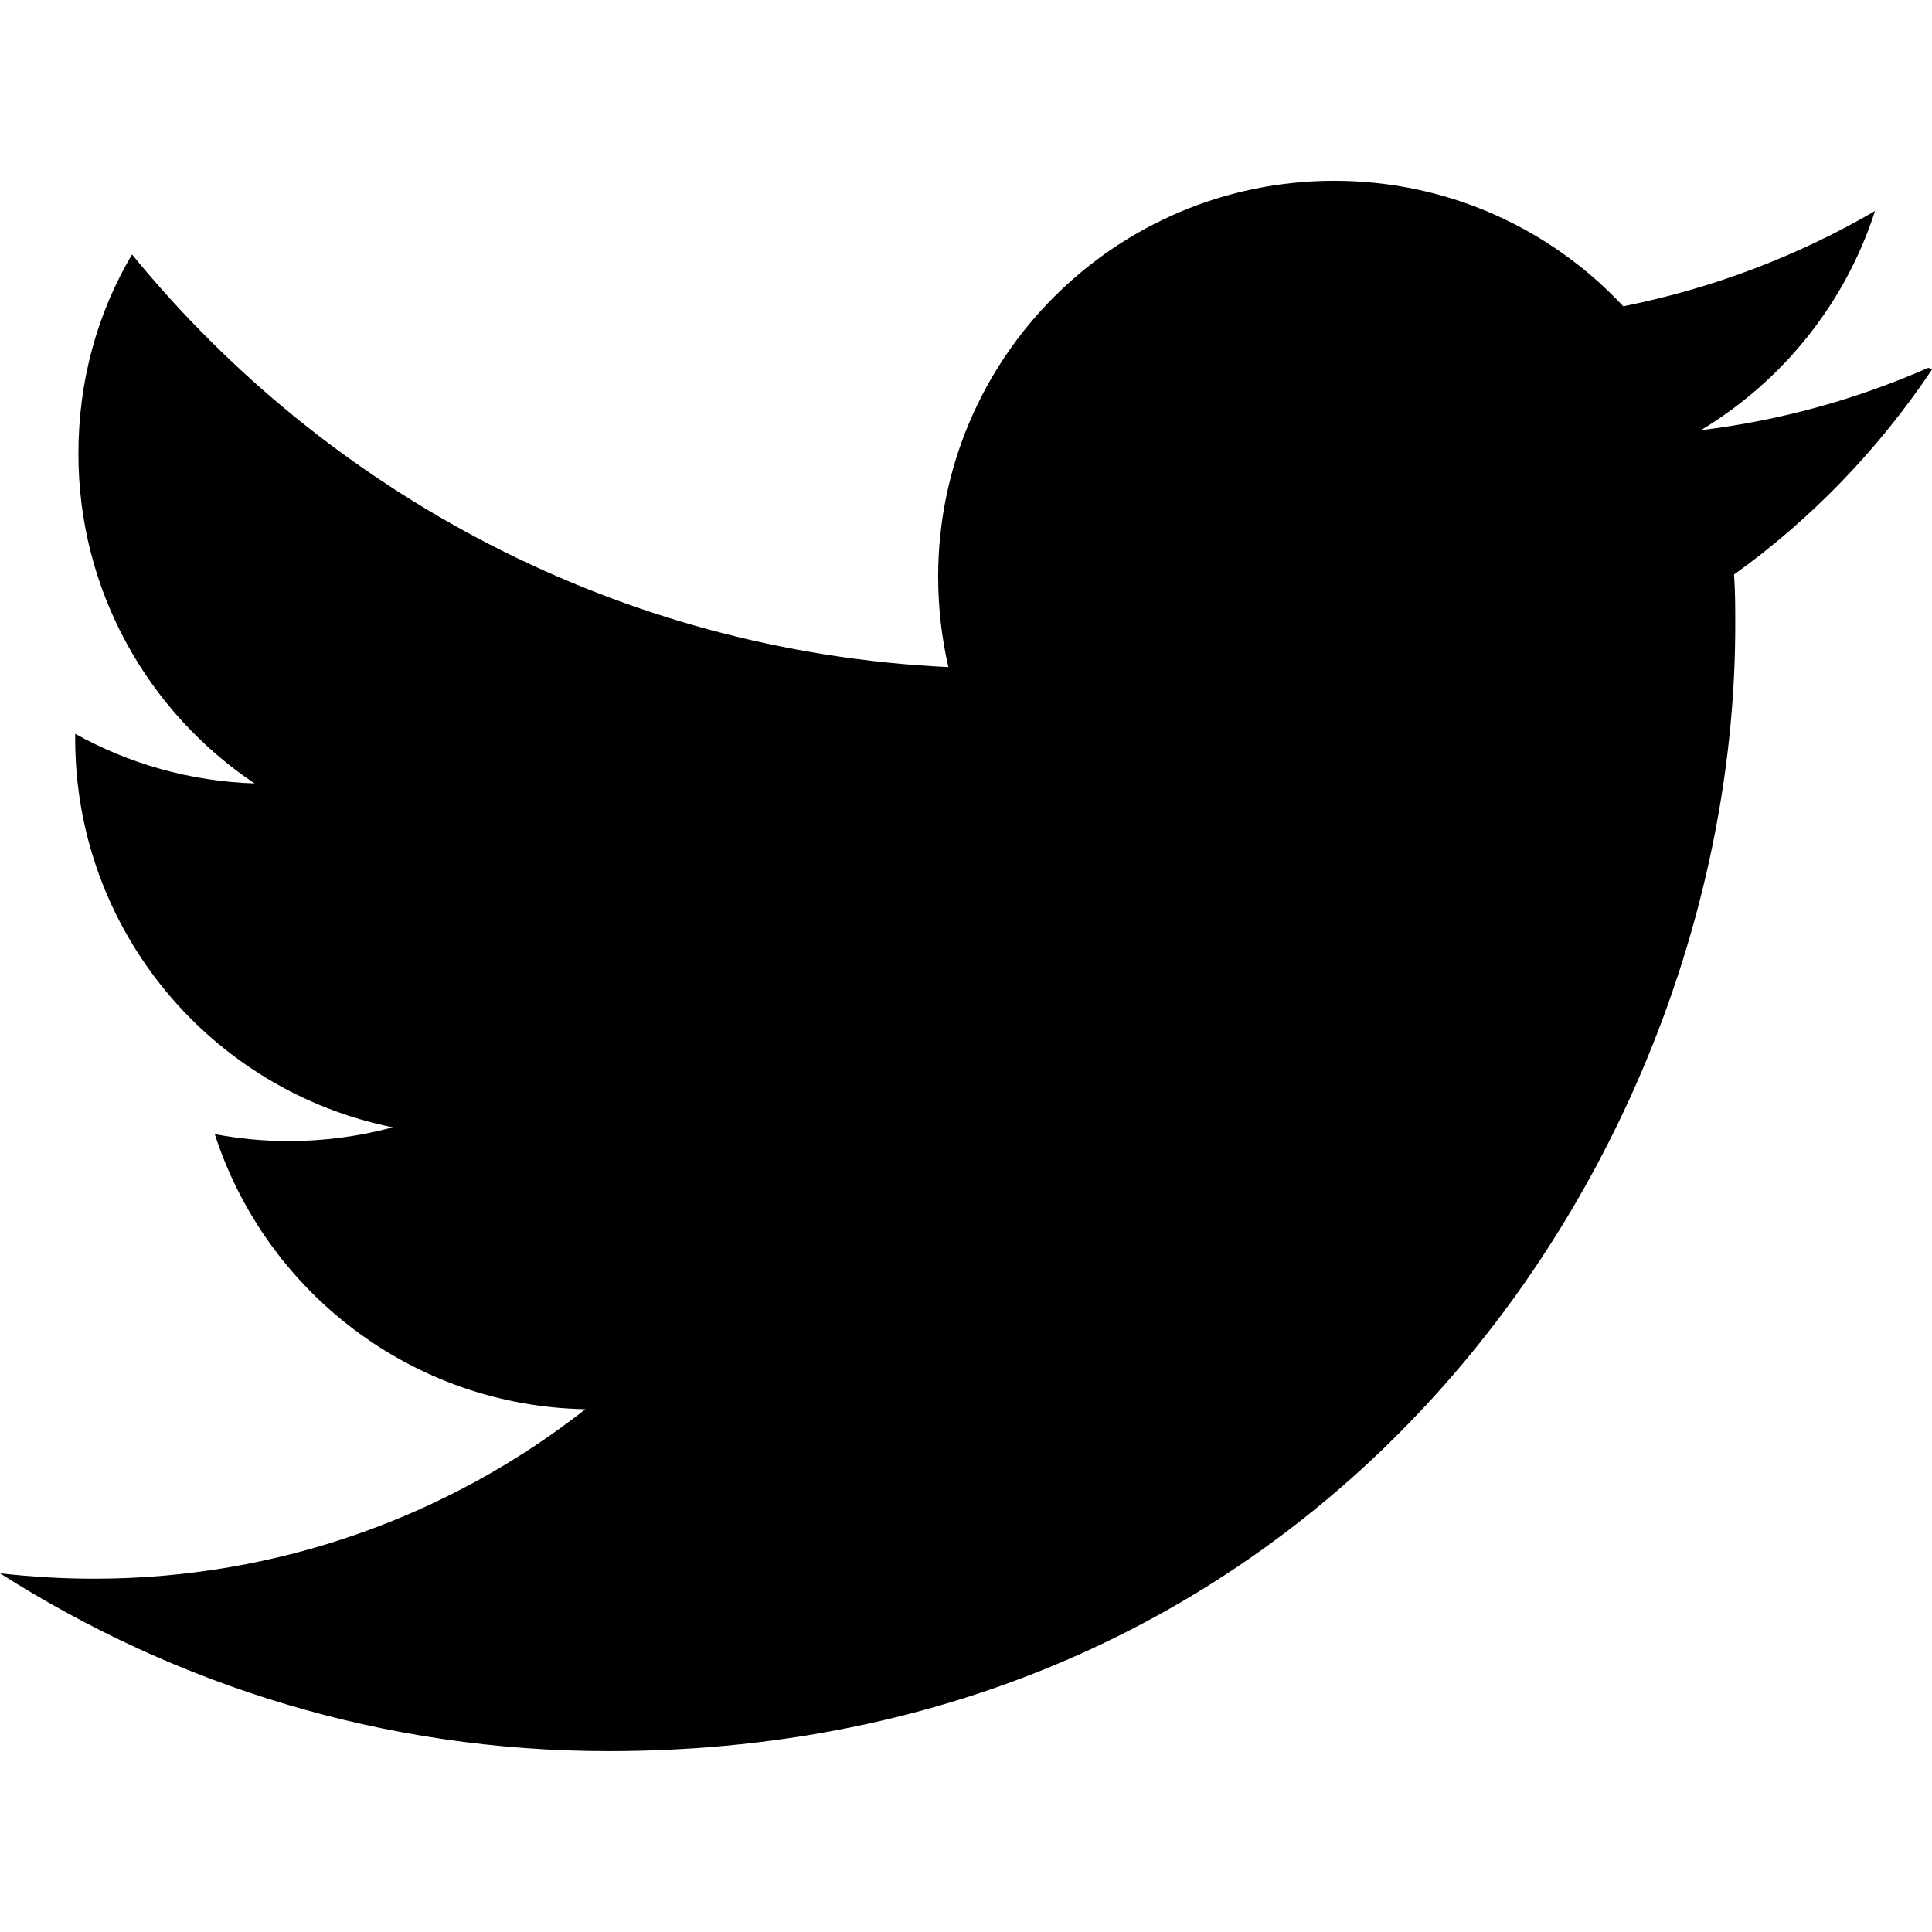
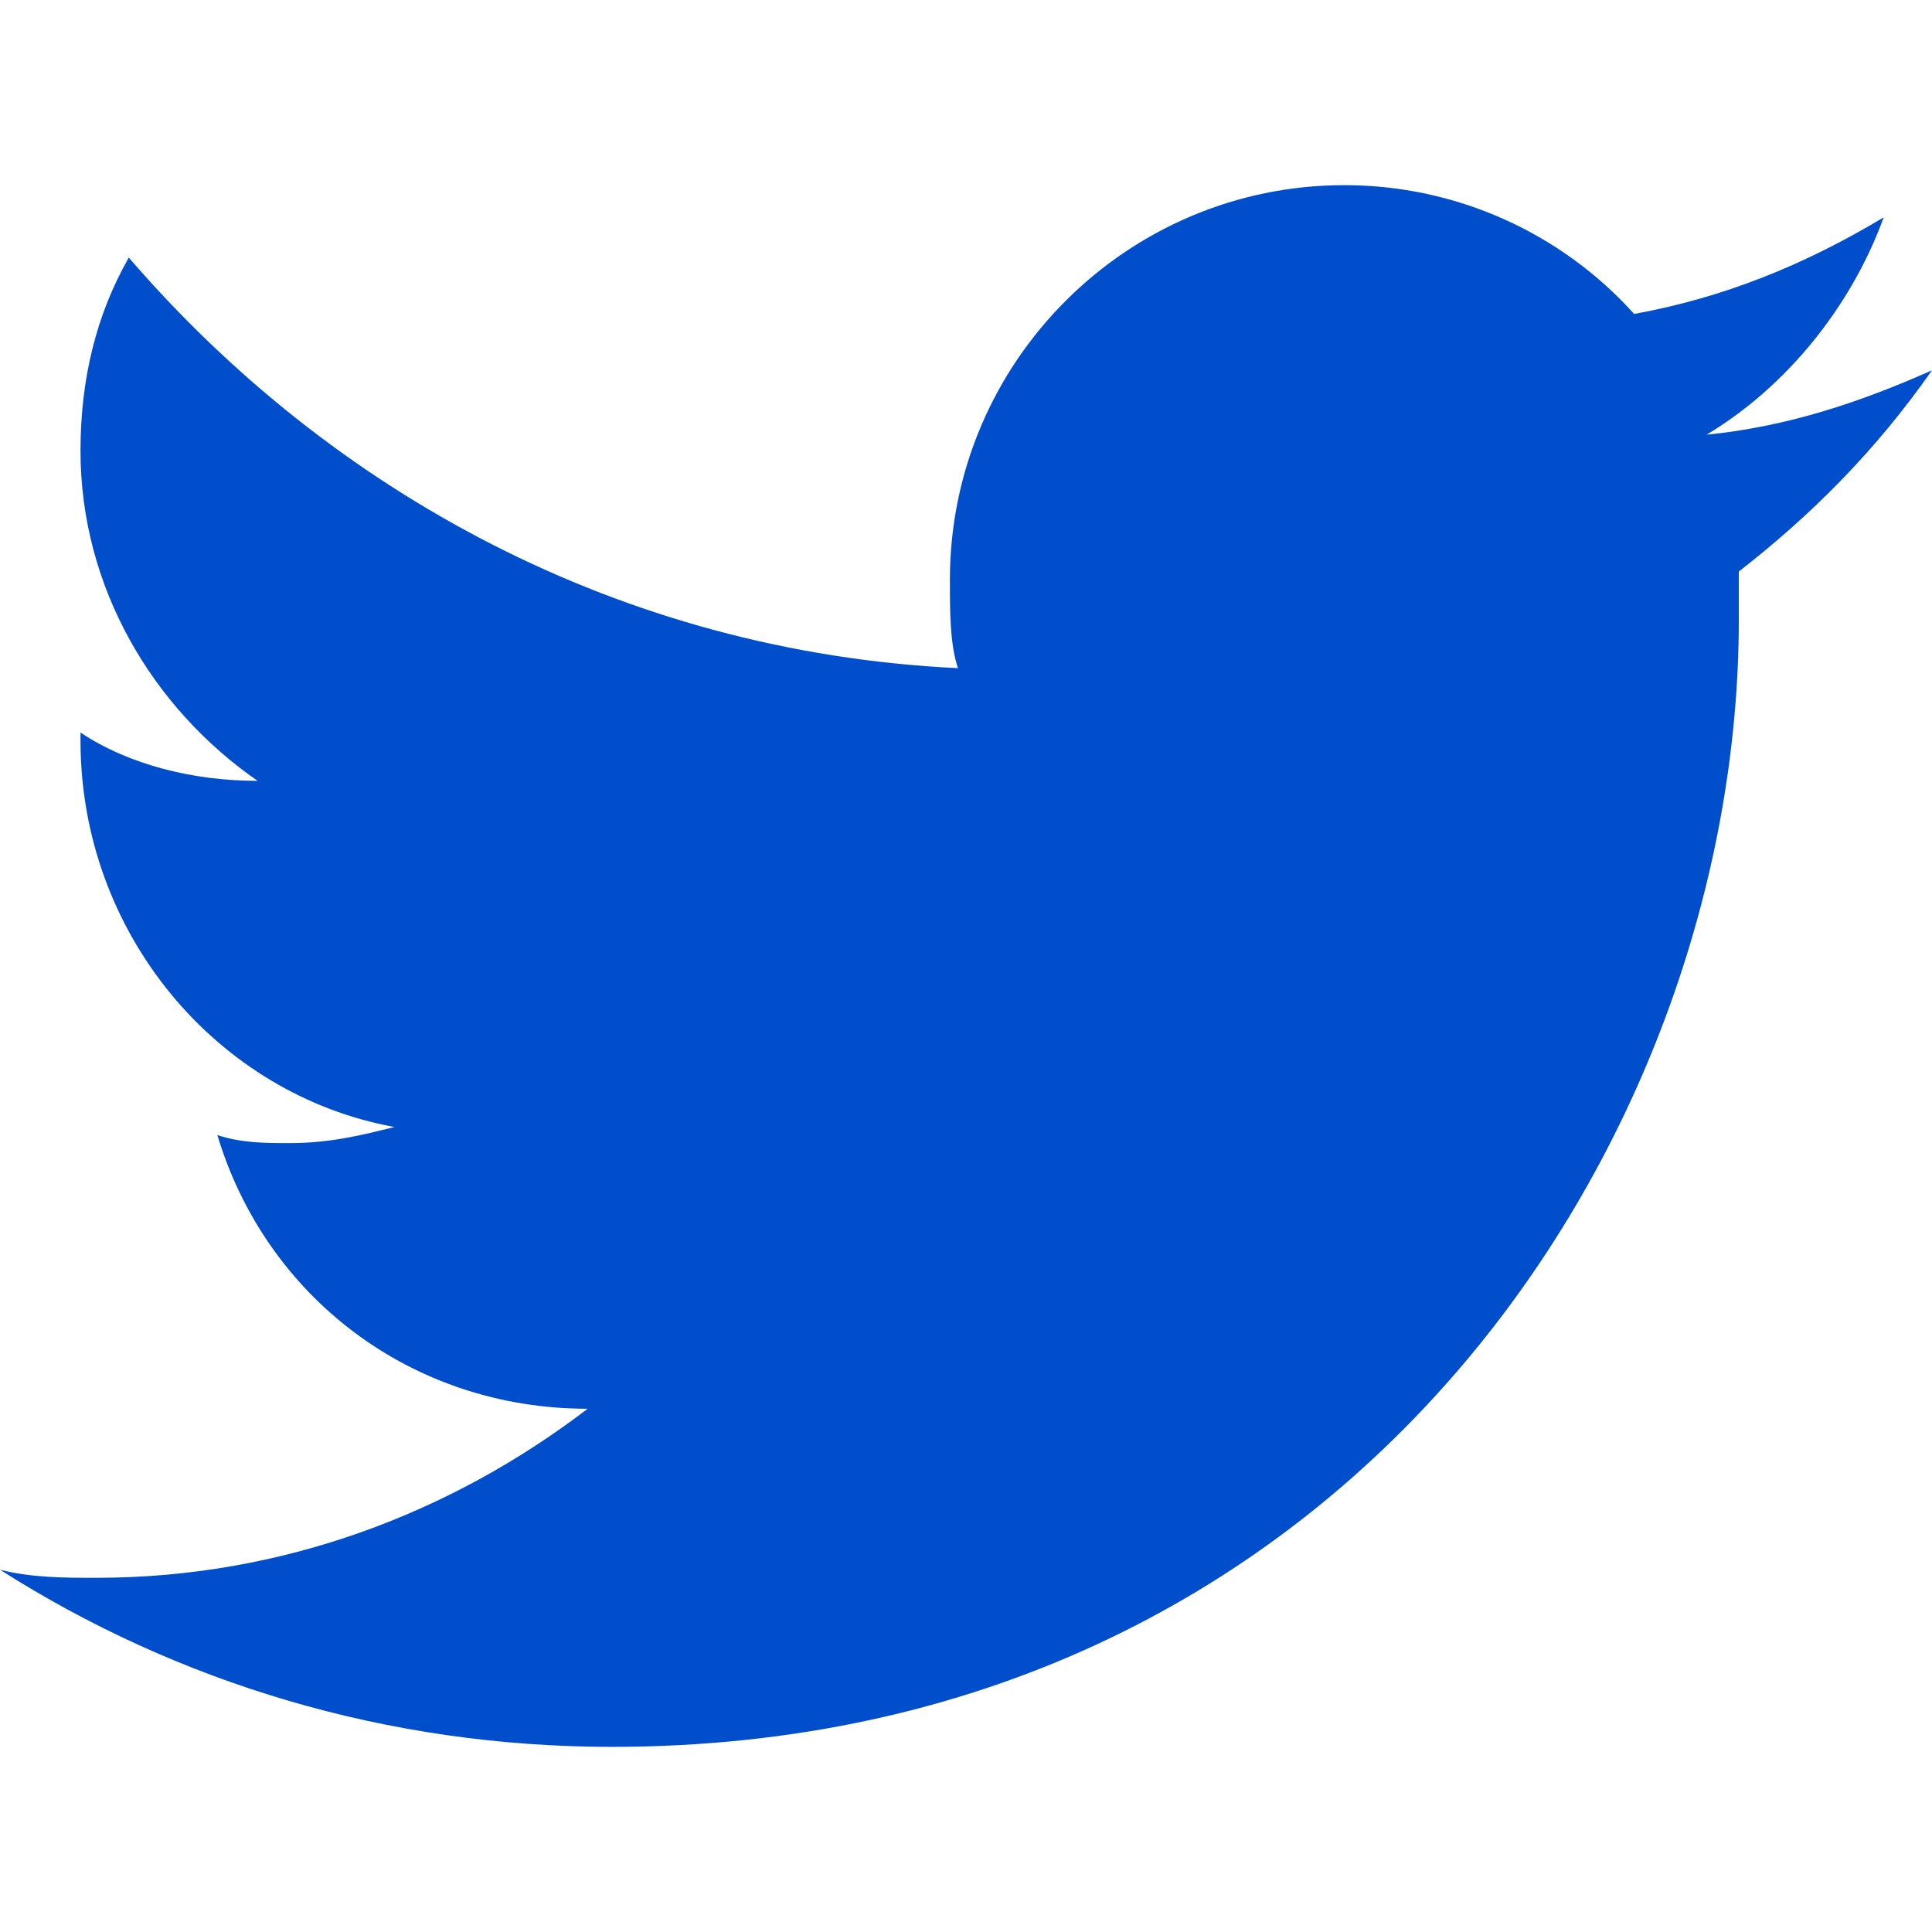
- <svg xmlns="http://www.w3.org/2000/svg" role="img" viewBox="0 0 24 24">
-   <path d="M23.954 4.569c-.885.389-1.83.654-2.825.775 1.014-.611 1.794-1.574 2.163-2.723-.951.555-2.005.959-3.127 1.184-.896-.959-2.173-1.559-3.591-1.559-2.717 0-4.92 2.203-4.92 4.917 0 .39.045.765.127 1.124C7.691 8.094 4.066 6.13 1.64 3.161c-.427.722-.666 1.561-.666 2.475 0 1.71.87 3.213 2.188 4.096-.807-.026-1.566-.248-2.228-.616v.061c0 2.385 1.693 4.374 3.946 4.827-.413.111-.849.171-1.296.171-.314 0-.615-.03-.916-.086.631 1.953 2.445 3.377 4.604 3.417-1.68 1.319-3.809 2.105-6.102 2.105-.39 0-.779-.023-1.17-.067 2.189 1.394 4.768 2.209 7.557 2.209 9.054 0 13.999-7.496 13.999-13.986 0-.209 0-.42-.015-.63.961-.689 1.8-1.56 2.46-2.548l-.047-.02z" />
+ <svg xmlns="http://www.w3.org/2000/svg" version="1.1" id="Layer_1" x="0px" y="0px" viewBox="0 0 24 24" style="enable-background:new 0 0 24 24;" xml:space="preserve">
+   <style type="text/css">
+ 	.st0{fill:#004ECC;}
+ </style>
+   <path class="st0" d="M24,4.6c-0.9,0.4-1.8,0.7-2.8,0.8c1-0.6,1.8-1.6,2.2-2.7c-1,0.6-2,1-3.1,1.2c-0.9-1-2.2-1.6-3.6-1.6  c-2.7,0-4.9,2.2-4.9,4.9c0,0.4,0,0.8,0.1,1.1C7.7,8.1,4.1,6.1,1.6,3.2C1.2,3.9,1,4.7,1,5.6c0,1.7,0.9,3.2,2.2,4.1  c-0.8,0-1.6-0.2-2.2-0.6v0.1c0,2.4,1.7,4.4,3.9,4.8c-0.4,0.1-0.8,0.2-1.3,0.2c-0.3,0-0.6,0-0.9-0.1c0.6,2,2.4,3.4,4.6,3.4  c-1.7,1.3-3.8,2.1-6.1,2.1c-0.4,0-0.8,0-1.2-0.1c2.2,1.4,4.8,2.2,7.6,2.2c9.1,0,14-7.5,14-14c0-0.2,0-0.4,0-0.6  C22.5,6.4,23.3,5.6,24,4.6C24,4.6,24,4.6,24,4.6z" />
</svg>
